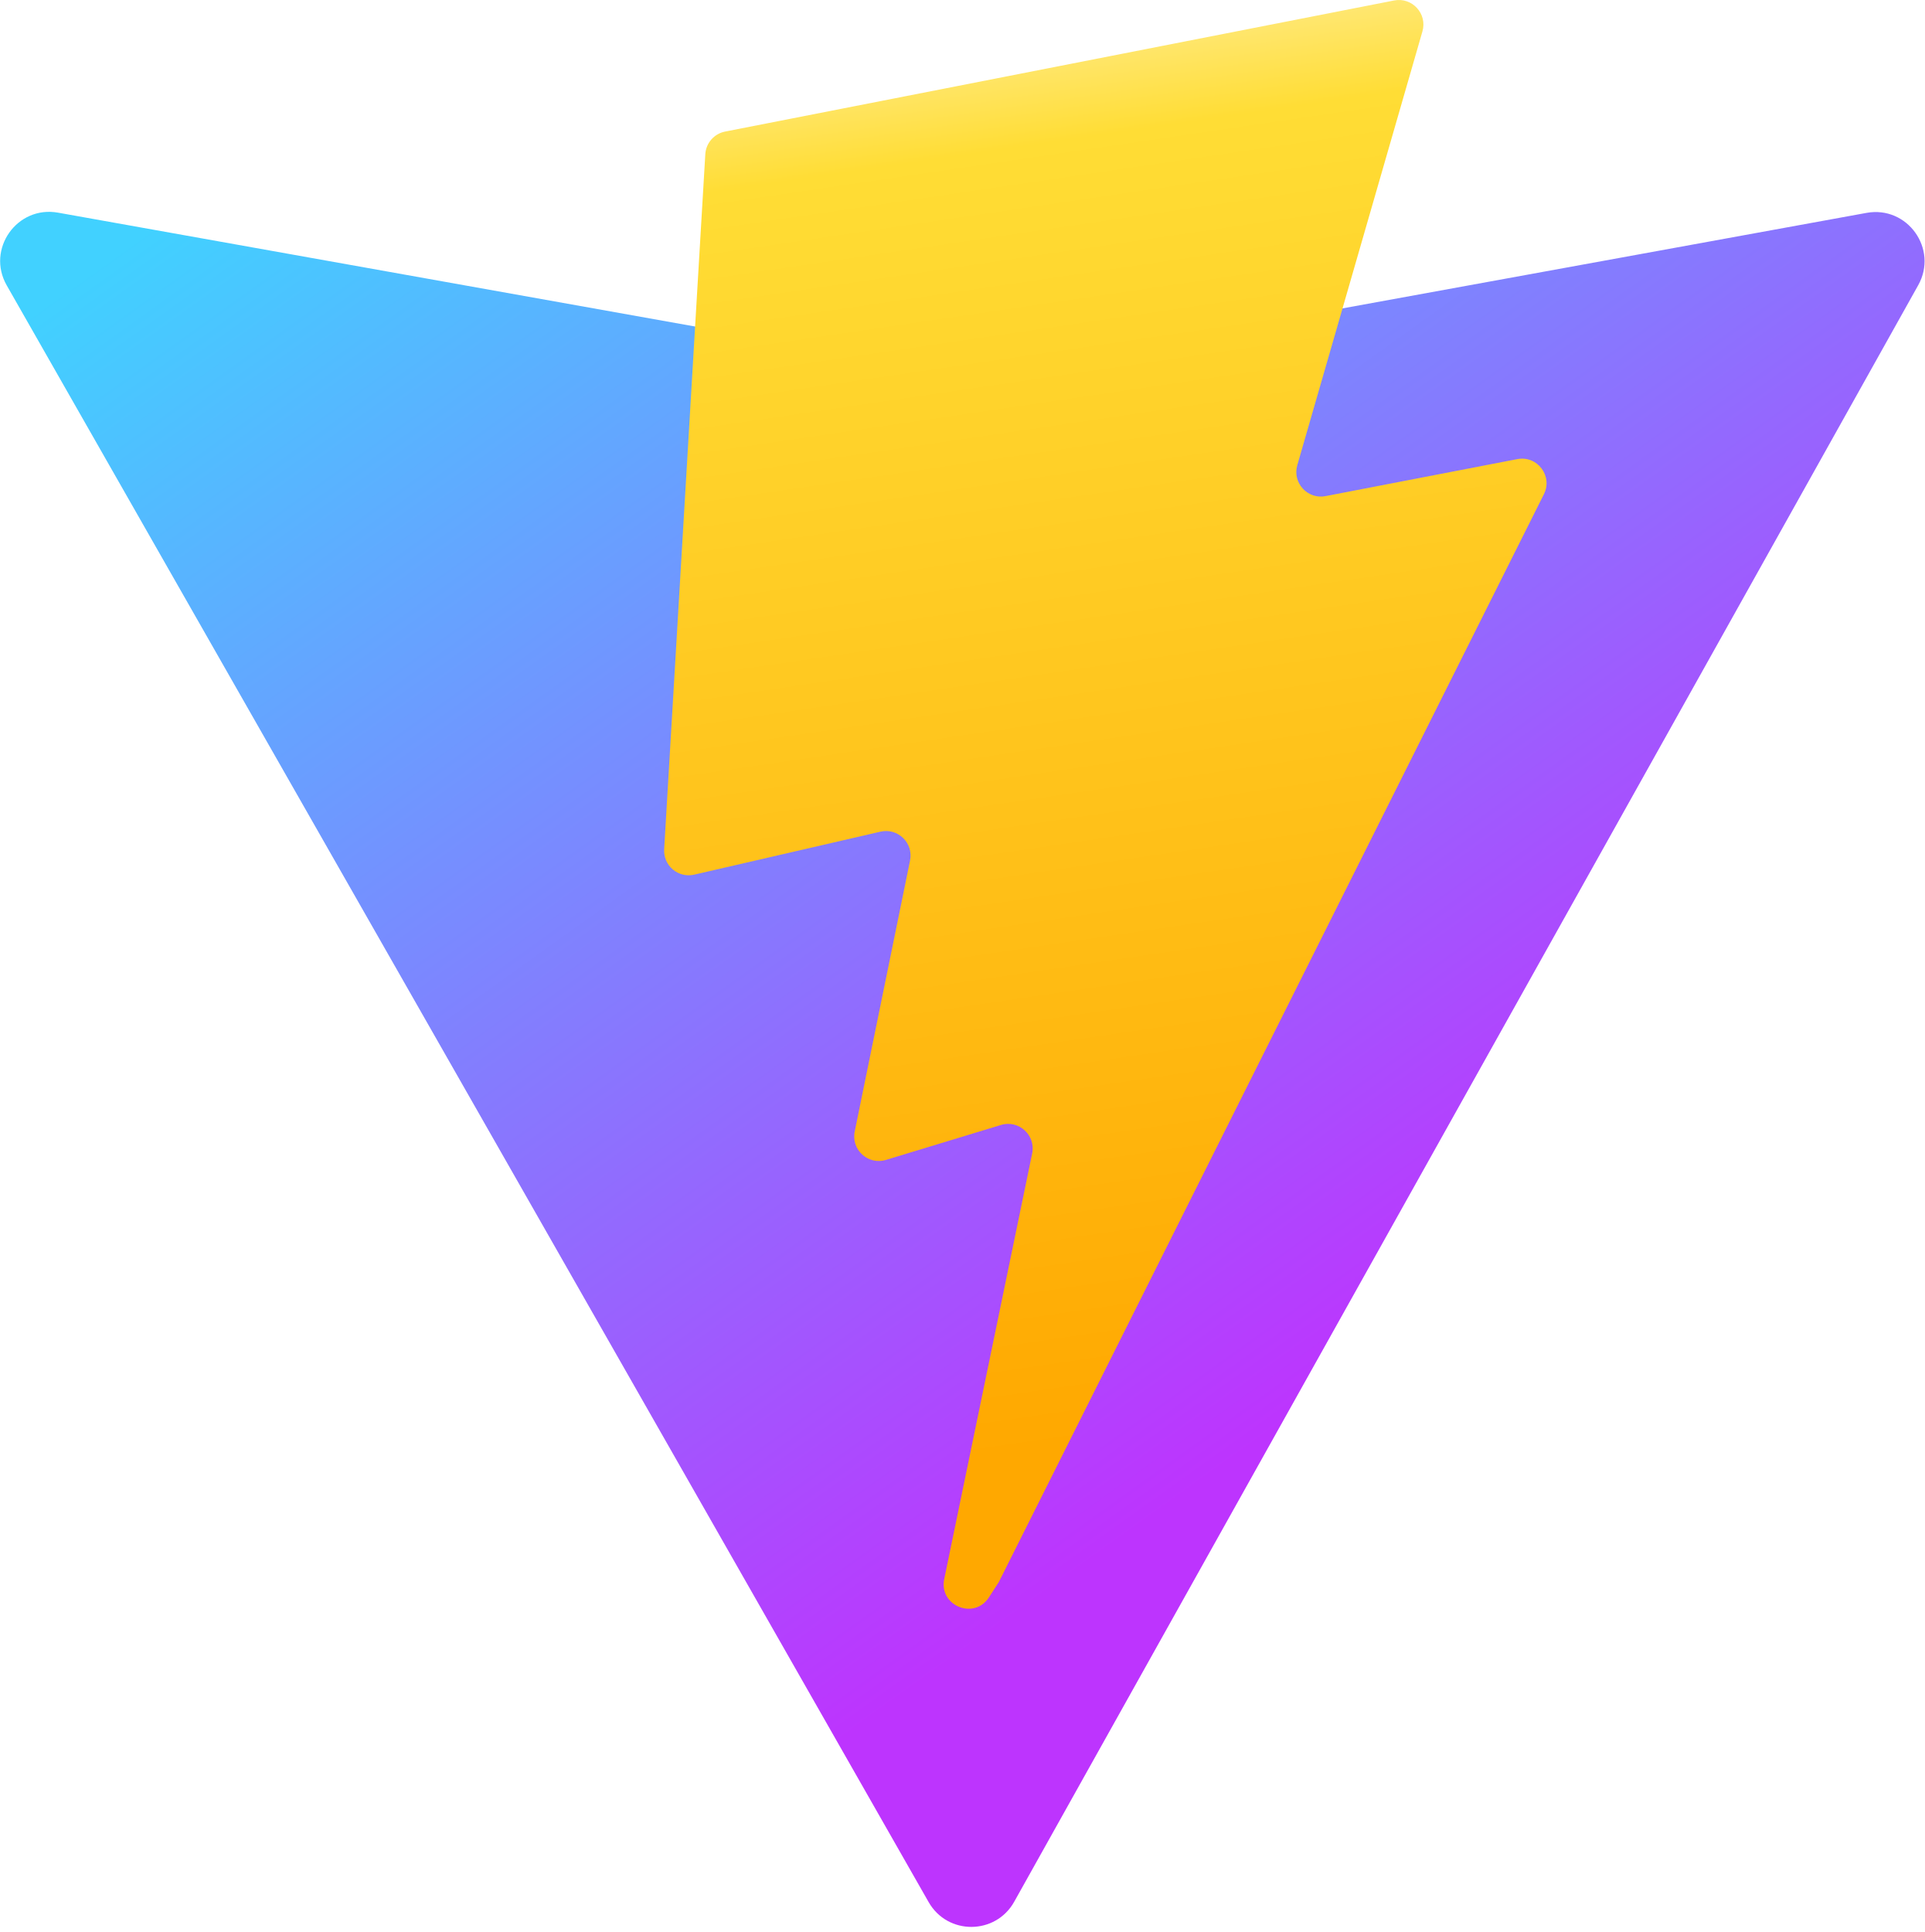
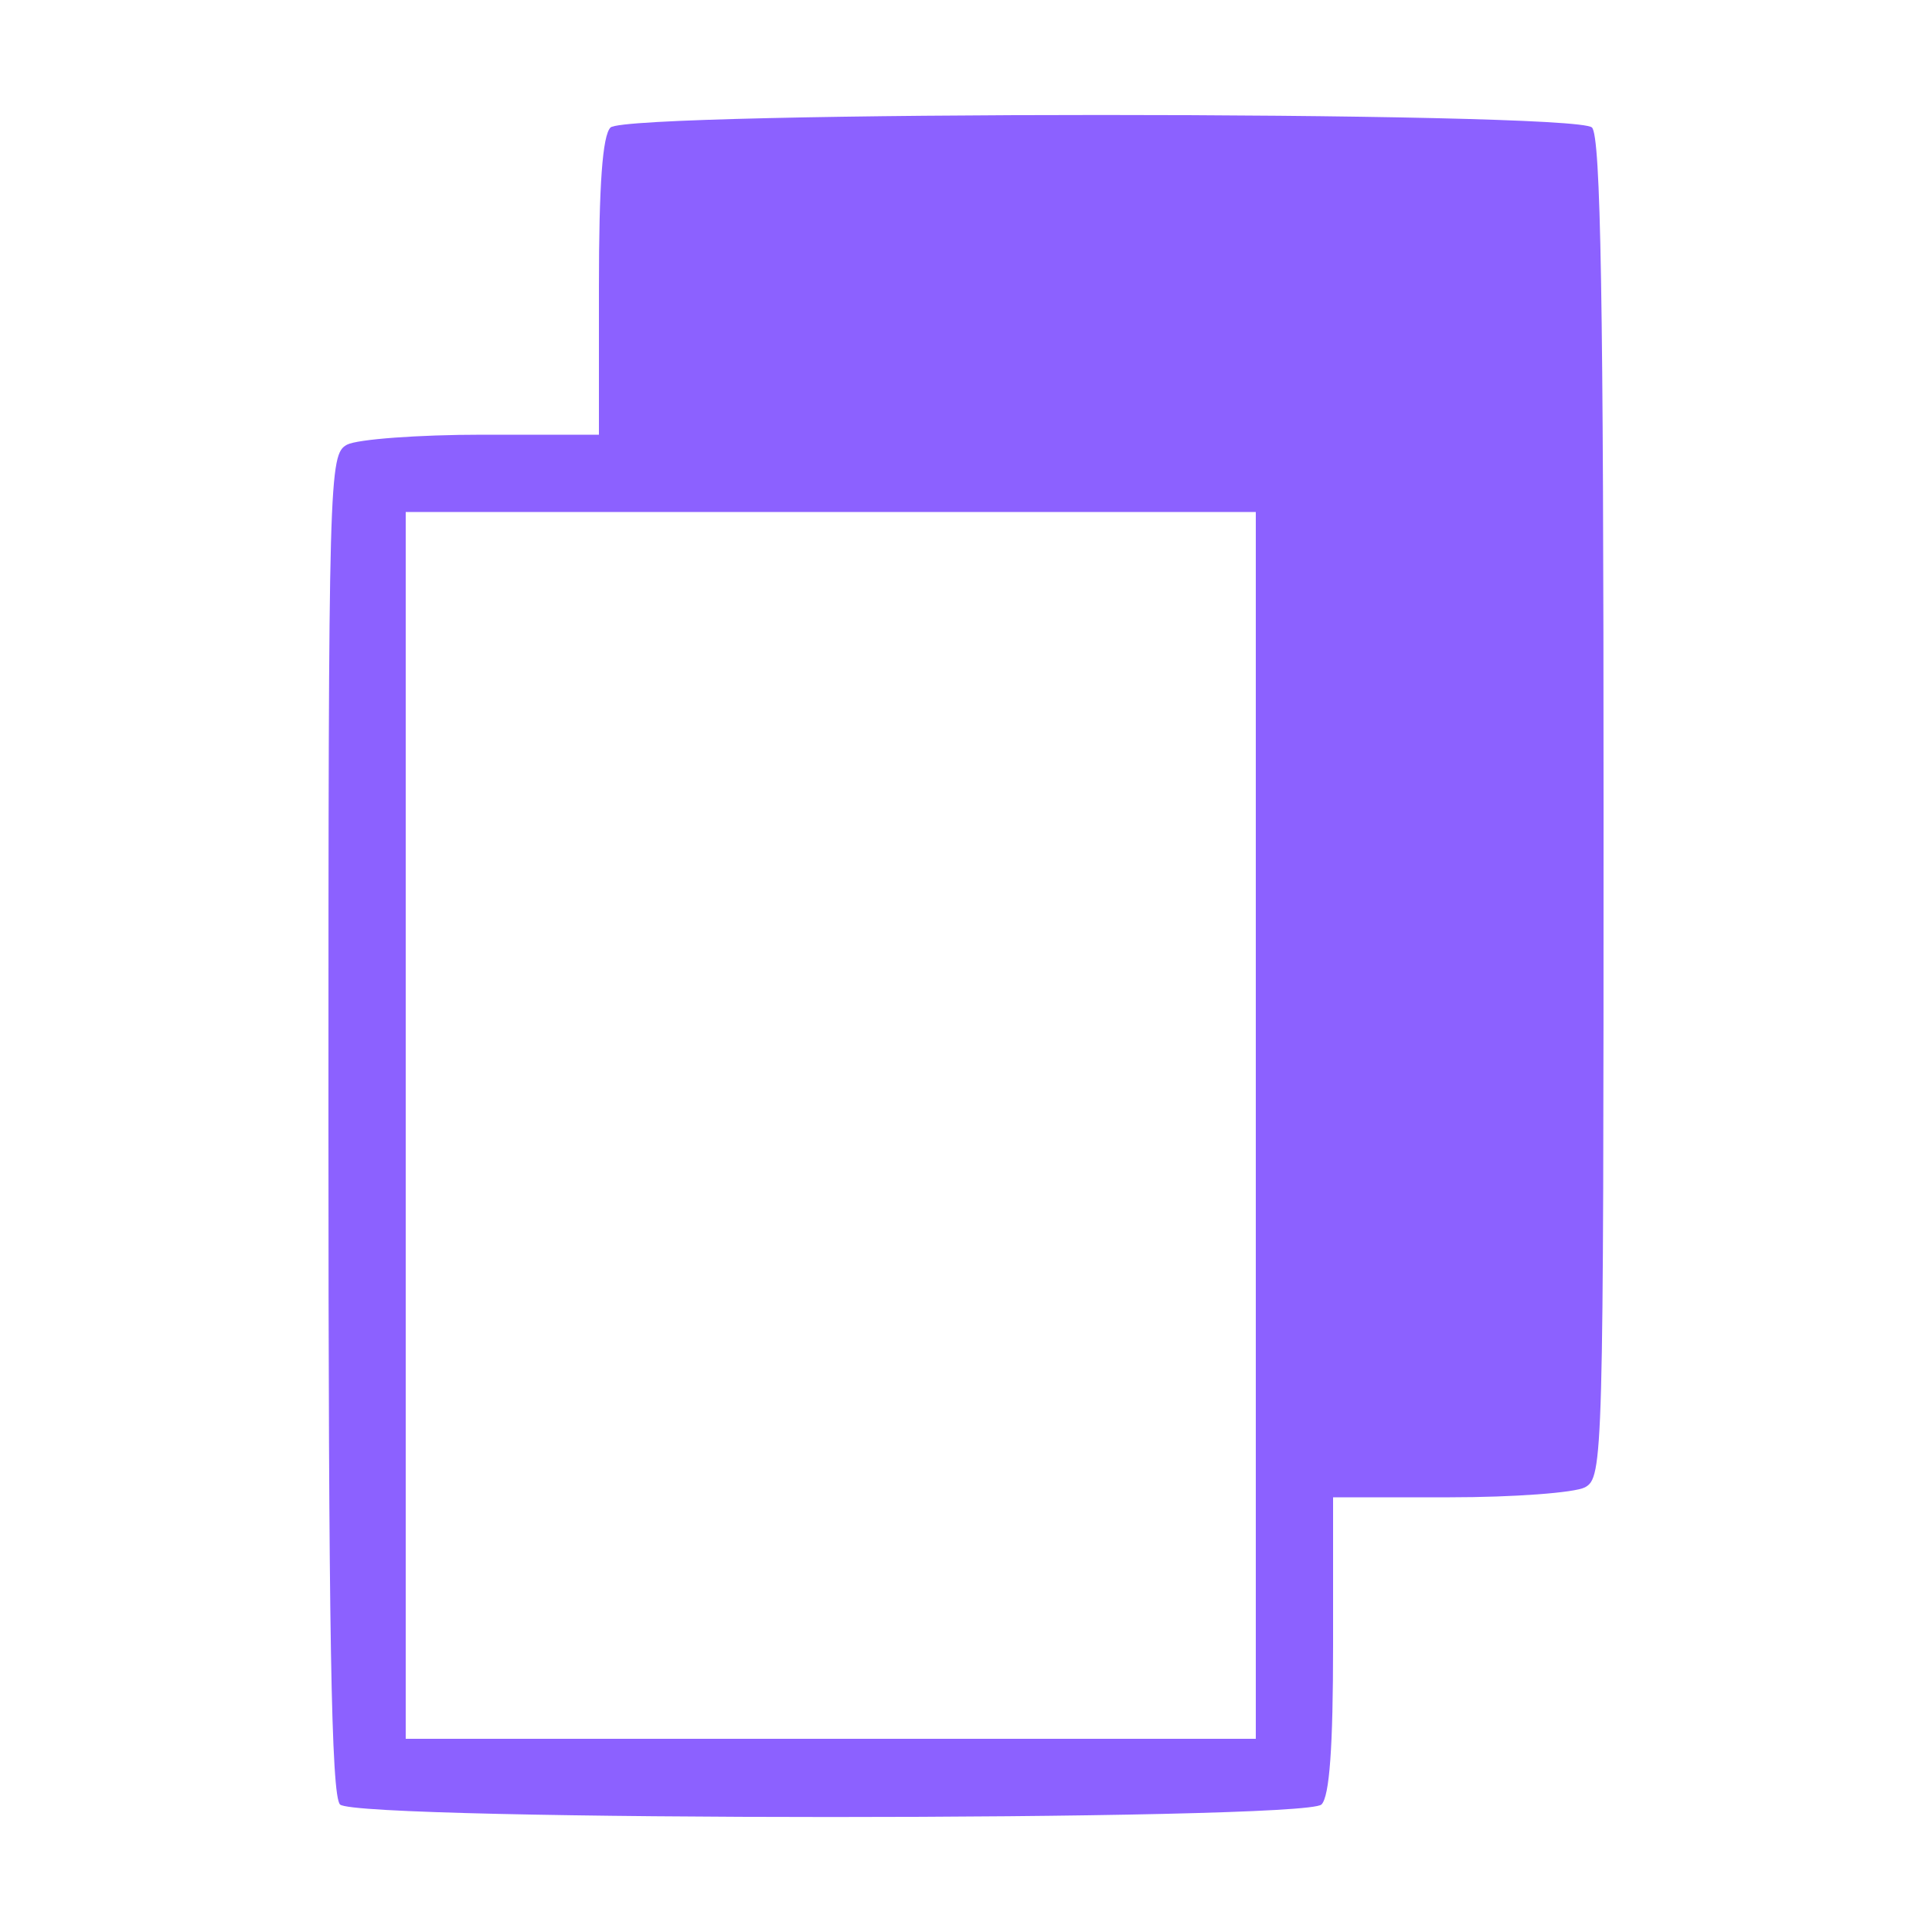
- <svg xmlns="http://www.w3.org/2000/svg" aria-hidden="true" role="img" class="iconify iconify--logos" width="31.88" height="32" preserveAspectRatio="xMidYMid meet" viewBox="0 0 256 257">
-   <defs>
-     <linearGradient id="IconifyId1813088fe1fbc01fb466" x1="-.828%" x2="57.636%" y1="7.652%" y2="78.411%">
-       <stop offset="0%" stop-color="#41D1FF" />
-       <stop offset="100%" stop-color="#BD34FE" />
-     </linearGradient>
-     <linearGradient id="IconifyId1813088fe1fbc01fb467" x1="43.376%" x2="50.316%" y1="2.242%" y2="89.03%">
-       <stop offset="0%" stop-color="#FFEA83" />
-       <stop offset="8.333%" stop-color="#FFDD35" />
-       <stop offset="100%" stop-color="#FFA800" />
-     </linearGradient>
-   </defs>
-   <path fill="url(#IconifyId1813088fe1fbc01fb466)" d="M255.153 37.938L134.897 252.976c-2.483 4.44-8.862 4.466-11.382.048L.875 37.958c-2.746-4.814 1.371-10.646 6.827-9.67l120.385 21.517a6.537 6.537 0 0 0 2.322-.004l117.867-21.483c5.438-.991 9.574 4.796 6.877 9.62Z" />
-   <path fill="url(#IconifyId1813088fe1fbc01fb467)" d="M185.432.063L96.44 17.501a3.268 3.268 0 0 0-2.634 3.014l-5.474 92.456a3.268 3.268 0 0 0 3.997 3.378l24.777-5.718c2.318-.535 4.413 1.507 3.936 3.838l-7.361 36.047c-.495 2.426 1.782 4.5 4.151 3.78l15.304-4.649c2.372-.72 4.652 1.36 4.15 3.788l-11.698 56.621c-.732 3.542 3.979 5.473 5.943 2.437l1.313-2.028l72.516-144.72c1.215-2.423-.88-5.186-3.54-4.672l-25.505 4.922c-2.396.462-4.435-1.77-3.759-4.114l16.646-57.705c.677-2.35-1.37-4.583-3.769-4.113Z" />
+ <svg xmlns="http://www.w3.org/2000/svg" height="36" viewBox="0 0 200 200" width="36">
+   <path d="M63.2 13.2c-.83.83-1.2 5.93-1.2 16.5V45H49.93c-6.63 0-12.93.47-14 1.03-1.88 1.01-1.93 2.85-1.93 70.3 0 52.54.29 69.56 1.2 70.47 1.73 1.73 99.87 1.73 101.6 0 .83-.83 1.2-5.93 1.2-16.5V155h12.07c6.63 0 12.93-.47 14-1.03 1.88-1.01 1.93-2.85 1.93-70.3 0-52.54-.29-69.56-1.2-70.47-1.73-1.73-99.87-1.73-101.6 0M42 116.5V180h88V53H42v63.5" fill="#8C61FF" fill-rule="evenodd" />
</svg>
